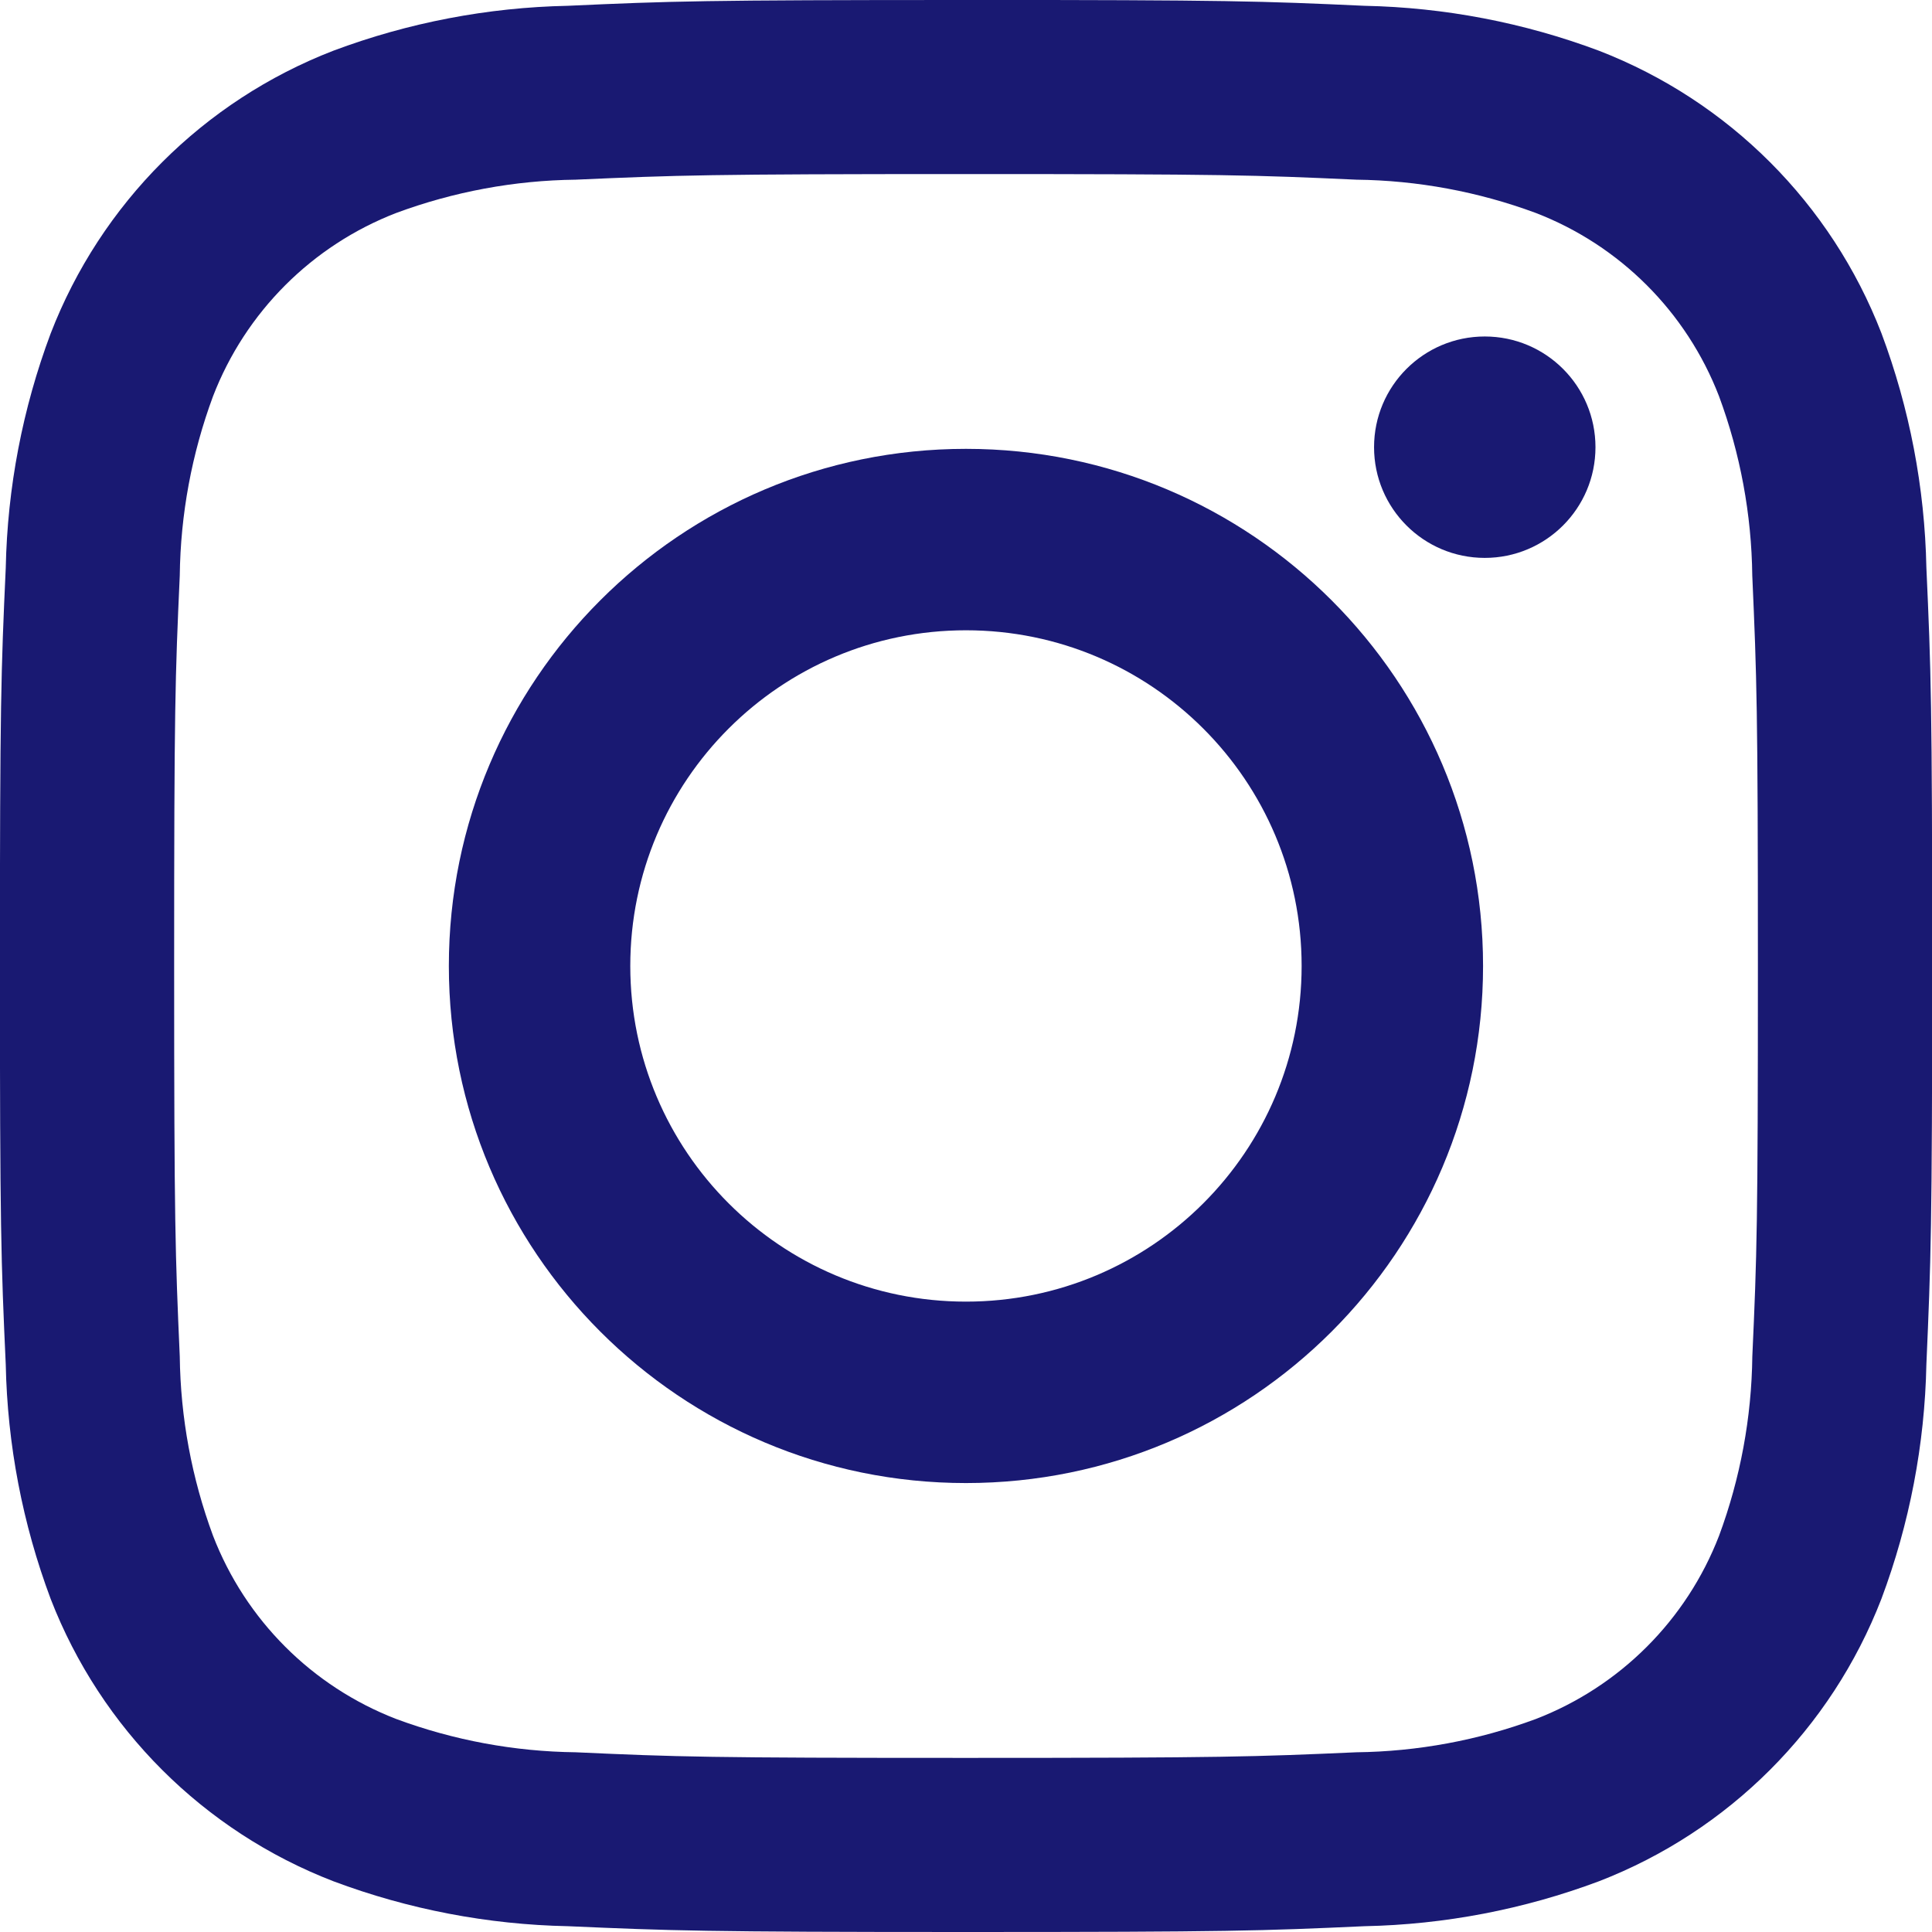
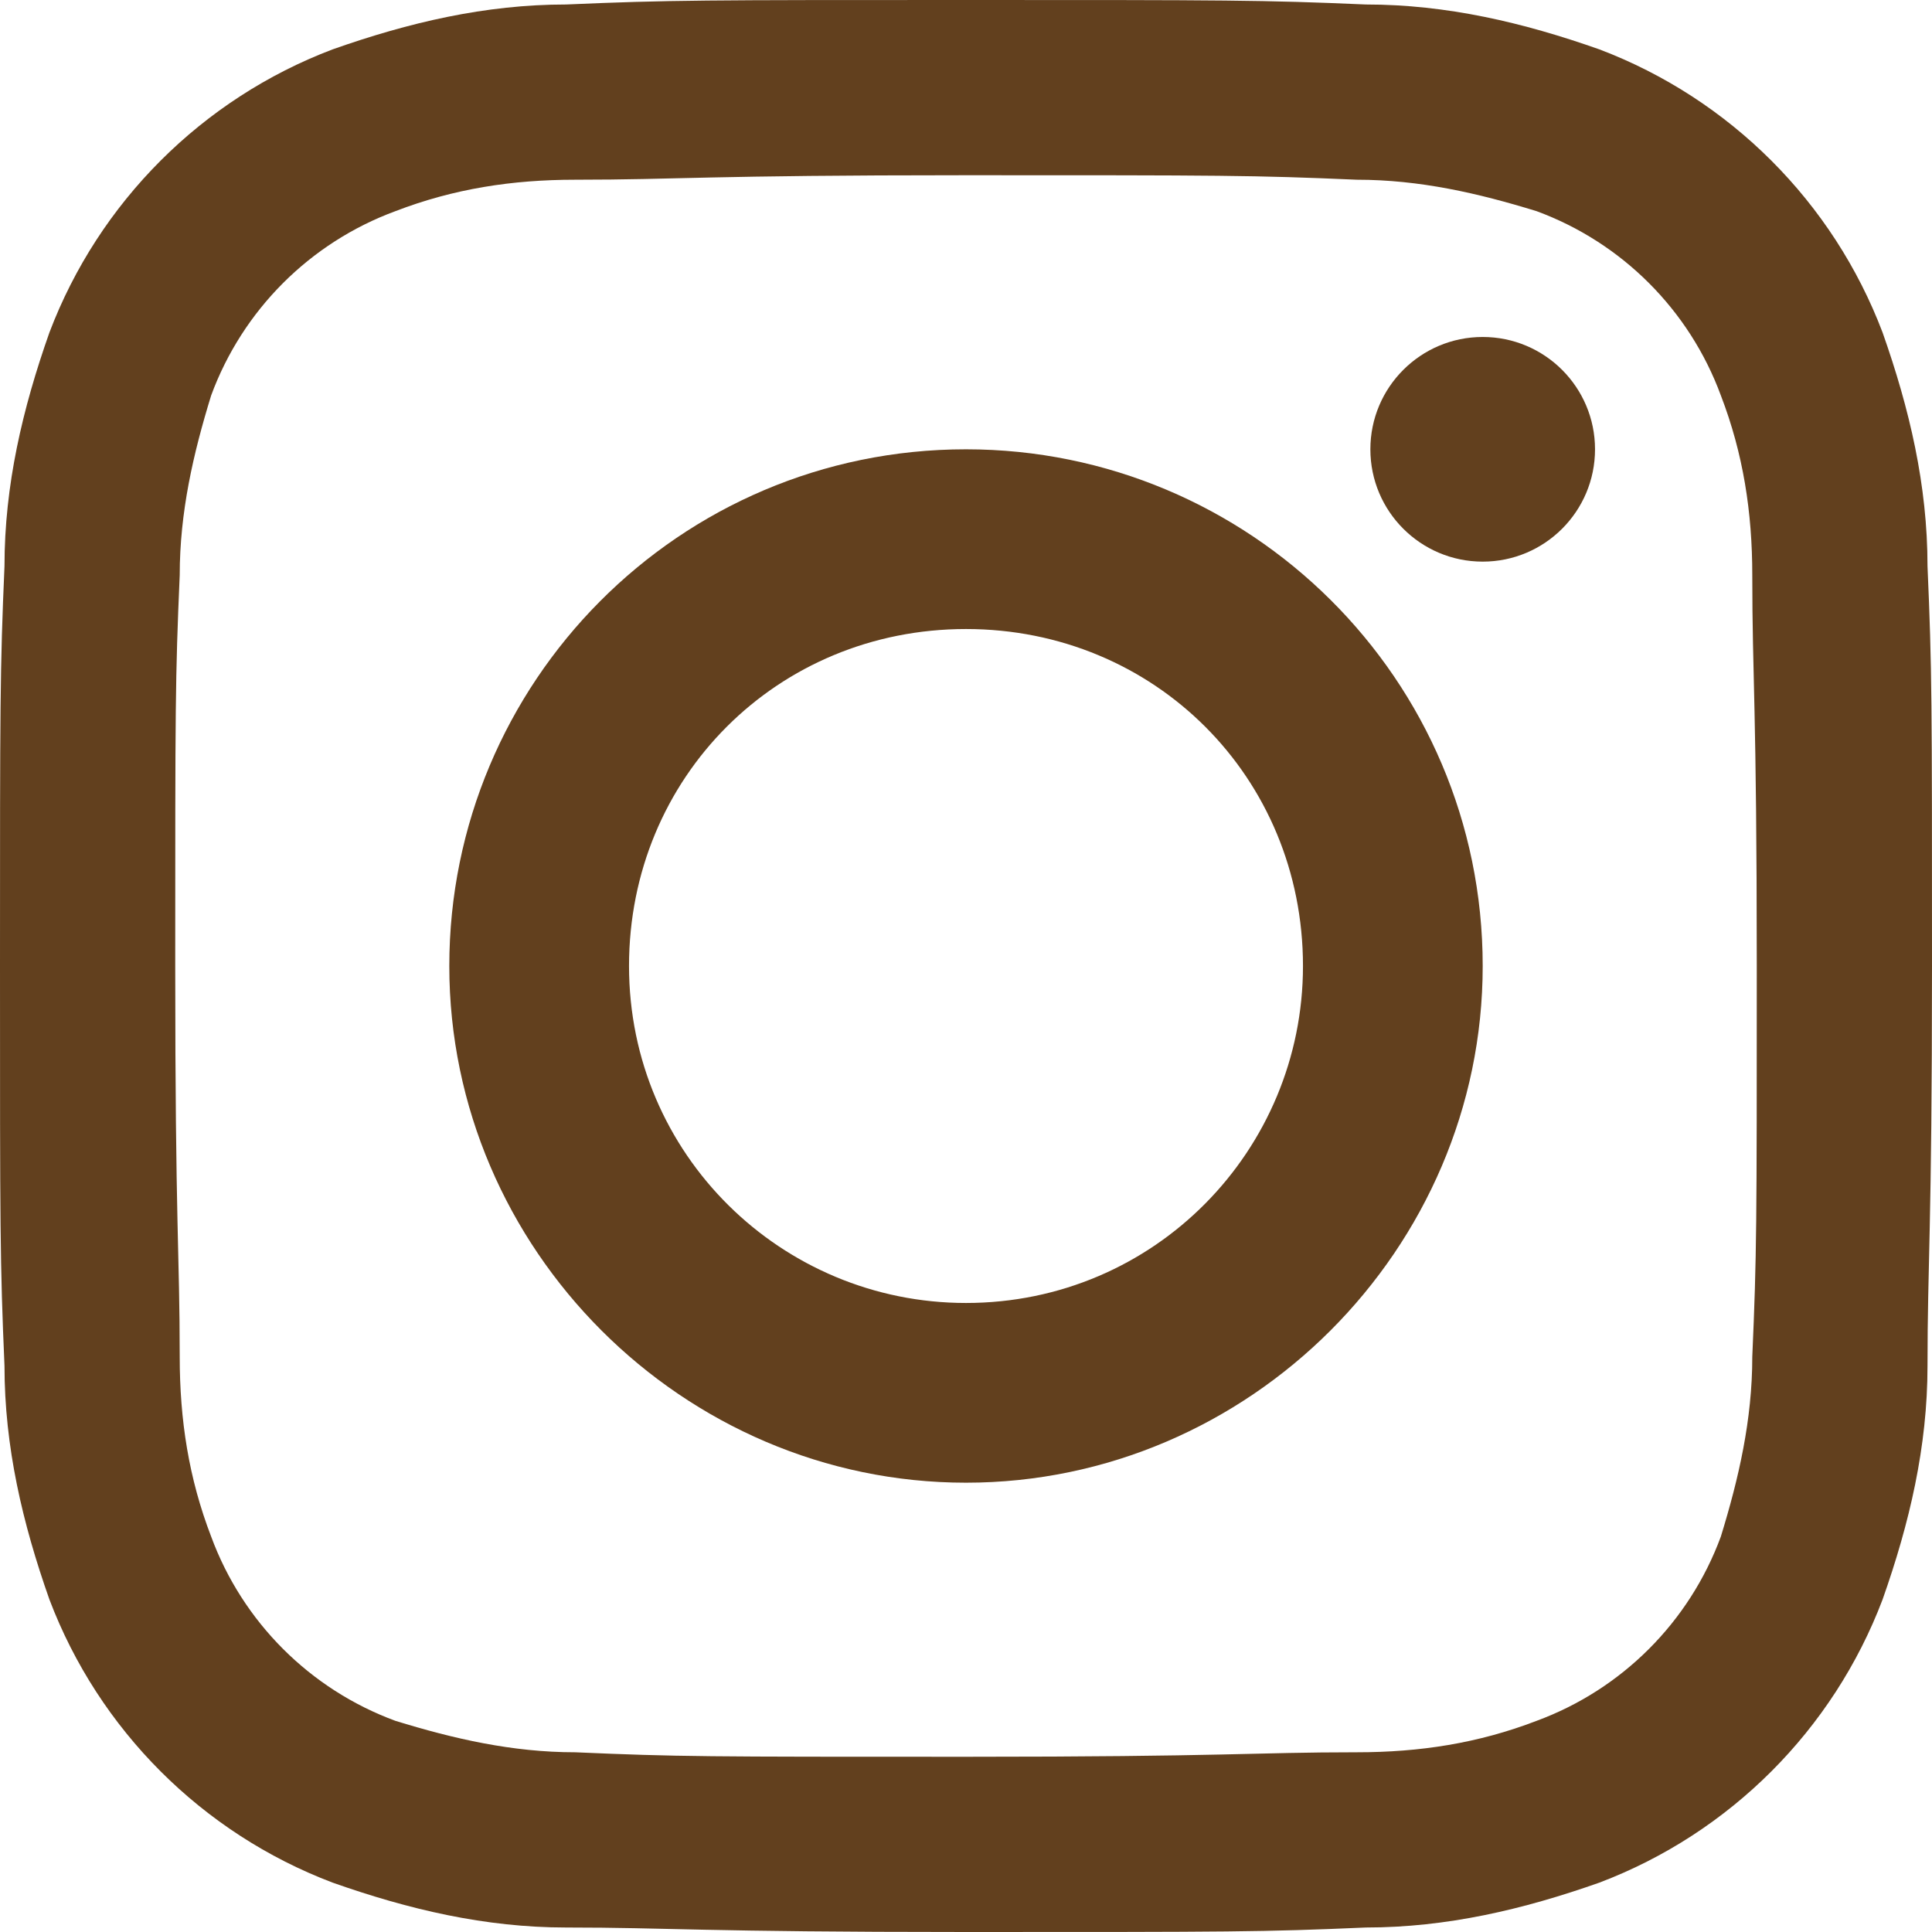
- <svg xmlns="http://www.w3.org/2000/svg" width="43" height="43" viewBox="0 0 43 43">
+ <svg xmlns="http://www.w3.org/2000/svg" version="1.1" viewBox="0 0 43 43">
  <defs>
-     <style>.a{fill:#191972;}</style>
+     <style>
+       .cls-1 {
+         fill: #62401e;
+       }
+     </style>
  </defs>
-   <path class="a" d="M25.579,7.953c5.741,0,6.421.022,8.688.125a11.9,11.9,0,0,1,3.992.74,7.12,7.12,0,0,1,4.08,4.08,11.9,11.9,0,0,1,.74,3.992c.1,2.267.125,2.947.125,8.688S43.183,32,43.08,34.267a11.9,11.9,0,0,1-.74,3.992,7.12,7.12,0,0,1-4.08,4.08,11.894,11.894,0,0,1-3.992.74c-2.267.1-2.947.125-8.688.125s-6.421-.022-8.688-.125a11.9,11.9,0,0,1-3.992-.74,7.12,7.12,0,0,1-4.08-4.08,11.9,11.9,0,0,1-.74-3.992c-.1-2.267-.125-2.947-.125-8.688s.022-6.421.125-8.688a11.9,11.9,0,0,1,.74-3.992A7.121,7.121,0,0,1,12.9,8.818a11.9,11.9,0,0,1,3.992-.74c2.267-.1,2.947-.125,8.688-.125m0-3.874c-5.839,0-6.571.025-8.864.129a15.78,15.78,0,0,0-5.219,1A11,11,0,0,0,5.207,11.5a15.784,15.784,0,0,0-1,5.219c-.105,2.293-.13,3.025-.13,8.864s.025,6.571.13,8.864a15.78,15.78,0,0,0,1,5.219A10.994,10.994,0,0,0,11.5,45.95a15.781,15.781,0,0,0,5.219,1c2.293.1,3.025.129,8.864.129s6.571-.025,8.864-.129a15.78,15.78,0,0,0,5.219-1,10.994,10.994,0,0,0,6.288-6.288,15.781,15.781,0,0,0,1-5.219c.1-2.293.129-3.025.129-8.864s-.025-6.571-.129-8.864a15.78,15.78,0,0,0-1-5.219,11,11,0,0,0-6.288-6.288,15.784,15.784,0,0,0-5.219-1c-2.293-.105-3.025-.13-8.864-.13h0Z" transform="translate(-4.079 -4.079)" />
-   <path class="a" d="M138.144,126.635a11.509,11.509,0,1,0,11.509,11.509A11.509,11.509,0,0,0,138.144,126.635Zm0,18.98a7.471,7.471,0,1,1,7.471-7.471,7.471,7.471,0,0,1-7.471,7.471Z" transform="translate(-116.645 -116.645)" />
-   <circle class="a" cx="2.464" cy="2.464" r="2.464" transform="translate(30.582 7.489)" />
+   <g>
+     <g id="Layer_1">
+       <path class="cls-1" d="M21.5,3.9c5.7,0,6.4,0,8.7.1,1.4,0,2.7.3,4,.7,1.9.7,3.4,2.2,4.1,4.1.5,1.3.7,2.6.7,4,0,2.3.1,2.9.1,8.7s0,6.4-.1,8.7c0,1.4-.3,2.7-.7,4-.7,1.9-2.2,3.4-4.1,4.1-1.3.5-2.6.7-4,.7-2.3,0-2.9.1-8.7.1s-6.4,0-8.7-.1c-1.4,0-2.7-.3-4-.7-1.9-.7-3.4-2.2-4.1-4.1-.5-1.3-.7-2.6-.7-4,0-2.3-.1-2.9-.1-8.7s0-6.4.1-8.7c0-1.4.3-2.7.7-4,.7-1.9,2.2-3.4,4.1-4.1,1.3-.5,2.6-.7,4-.7,2.3,0,2.9-.1,8.7-.1M21.5,0C15.7,0,14.9,0,12.6.1c-1.8,0-3.5.4-5.2,1-2.9,1.1-5.2,3.4-6.3,6.3-.6,1.7-1,3.4-1,5.2C0,14.9,0,15.7,0,21.5s0,6.6.1,8.9c0,1.8.4,3.5,1,5.2,1.1,2.9,3.4,5.2,6.3,6.3,1.7.6,3.4,1,5.2,1,2.3,0,3,.1,8.9.1s6.6,0,8.9-.1c1.8,0,3.5-.4,5.2-1,2.9-1.1,5.2-3.4,6.3-6.3.6-1.7,1-3.4,1-5.2,0-2.3.1-3,.1-8.9s0-6.6-.1-8.9c0-1.8-.4-3.5-1-5.2-1.1-2.9-3.4-5.2-6.3-6.3-1.7-.6-3.4-1-5.2-1C28.1,0,27.3,0,21.5,0h0Z" />
+       <path class="cls-1" d="M21.5,10c-6.4,0-11.5,5.2-11.5,11.5s5.2,11.5,11.5,11.5,11.5-5.2,11.5-11.5h0c0-6.4-5.2-11.5-11.5-11.5ZM21.5,29c-4.1,0-7.5-3.3-7.5-7.5s3.3-7.5,7.5-7.5,7.5,3.3,7.5,7.5h0c0,4.1-3.3,7.5-7.5,7.5Z" />
+       <circle class="cls-1" cx="33" cy="10" r="2.5" />
+     </g>
+   </g>
</svg>
